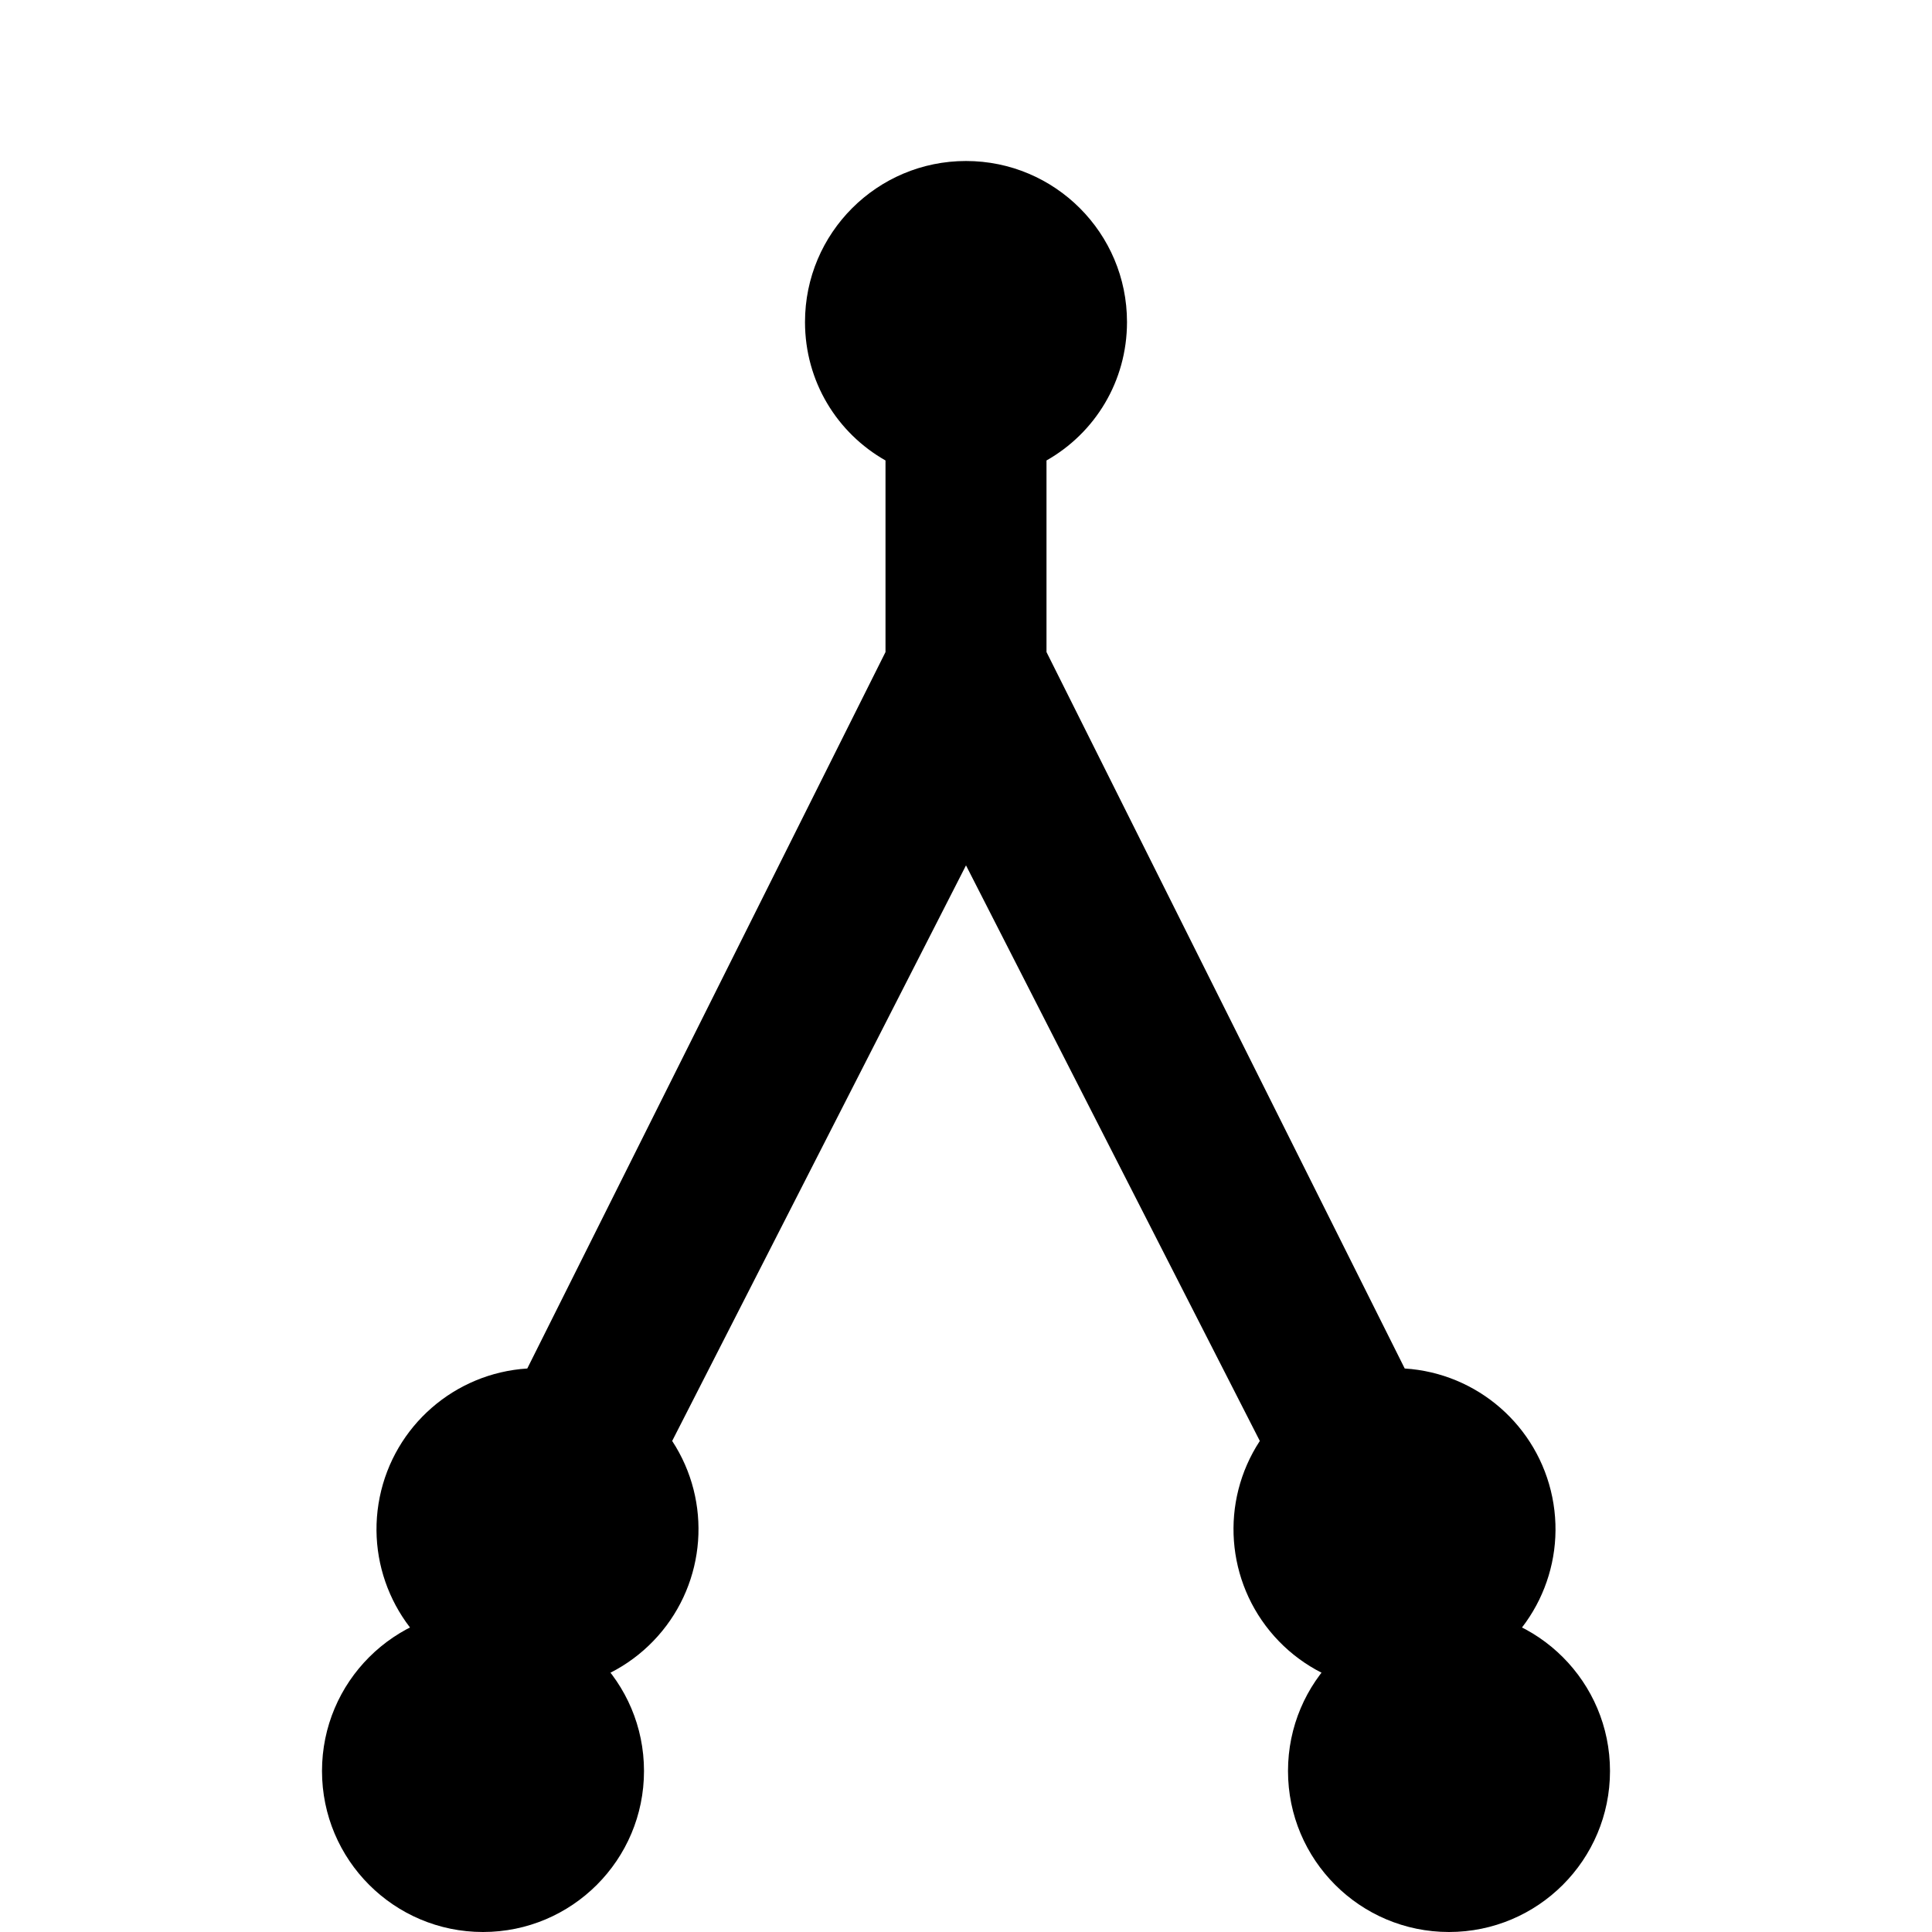
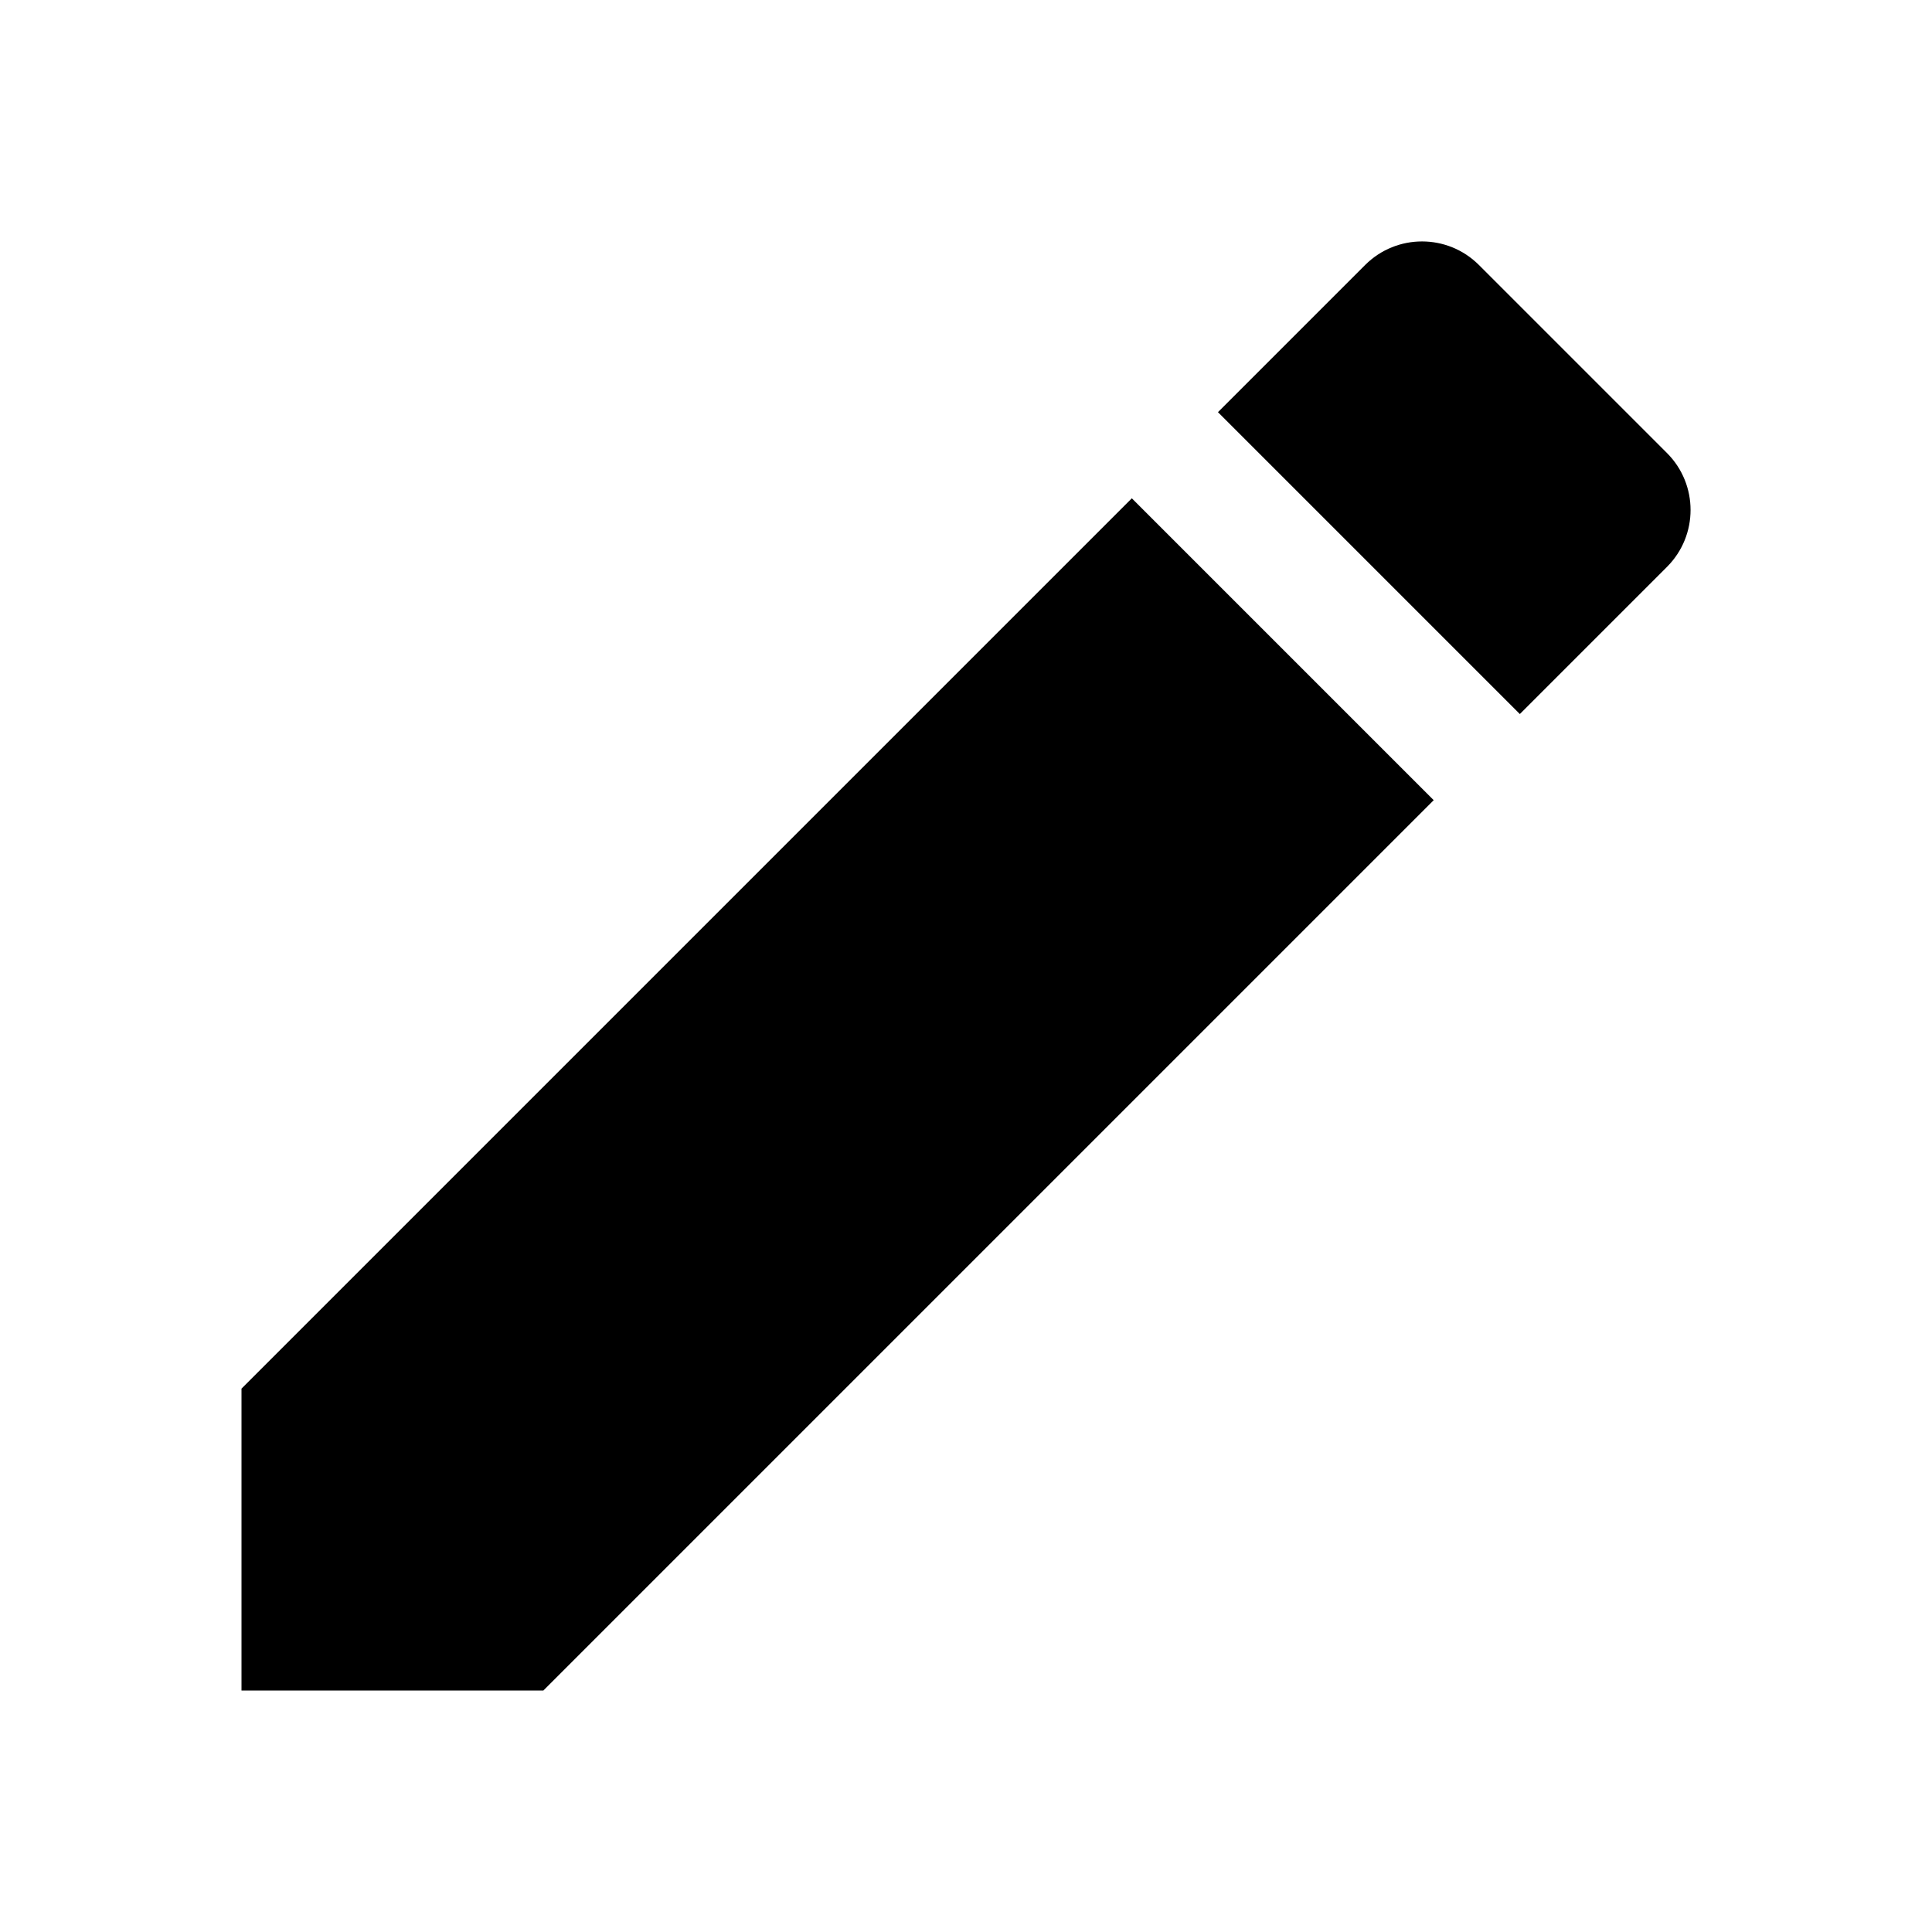
- <svg xmlns="http://www.w3.org/2000/svg" viewBox="0 0 24 24" width="64" height="64" fill="currentColor">
-   <path d="M12 2a2 2 0 0 0-2 2c0 .74.4 1.38 1 1.72V8.1l-4.45 8.9a2 2 0 1 0 1.8.9L12 10.75l3.65 7.15a2 2 0 1 0 1.8-.9L13 8.1V5.72c.6-.34 1-.98 1-1.72a2 2 0 0 0-2-2zM6 20a2 2 0 1 0 2 2 2 2 0 0 0-2-2zm12 0a2 2 0 1 0 2 2 2 2 0 0 0-2-2z" />
+ <svg xmlns="http://www.w3.org/2000/svg" viewBox="0 0 24 24" fill="currentColor">
+   <path d="M3 17.25V21h3.75L17.81 9.94l-3.75-3.75L3 17.25zM20.71 7.04a1 1 0 0 0 0-1.41l-2.34-2.34a1 1 0 0 0-1.41 0l-1.83 1.83 3.75 3.75 1.83-1.83z" />
</svg>
